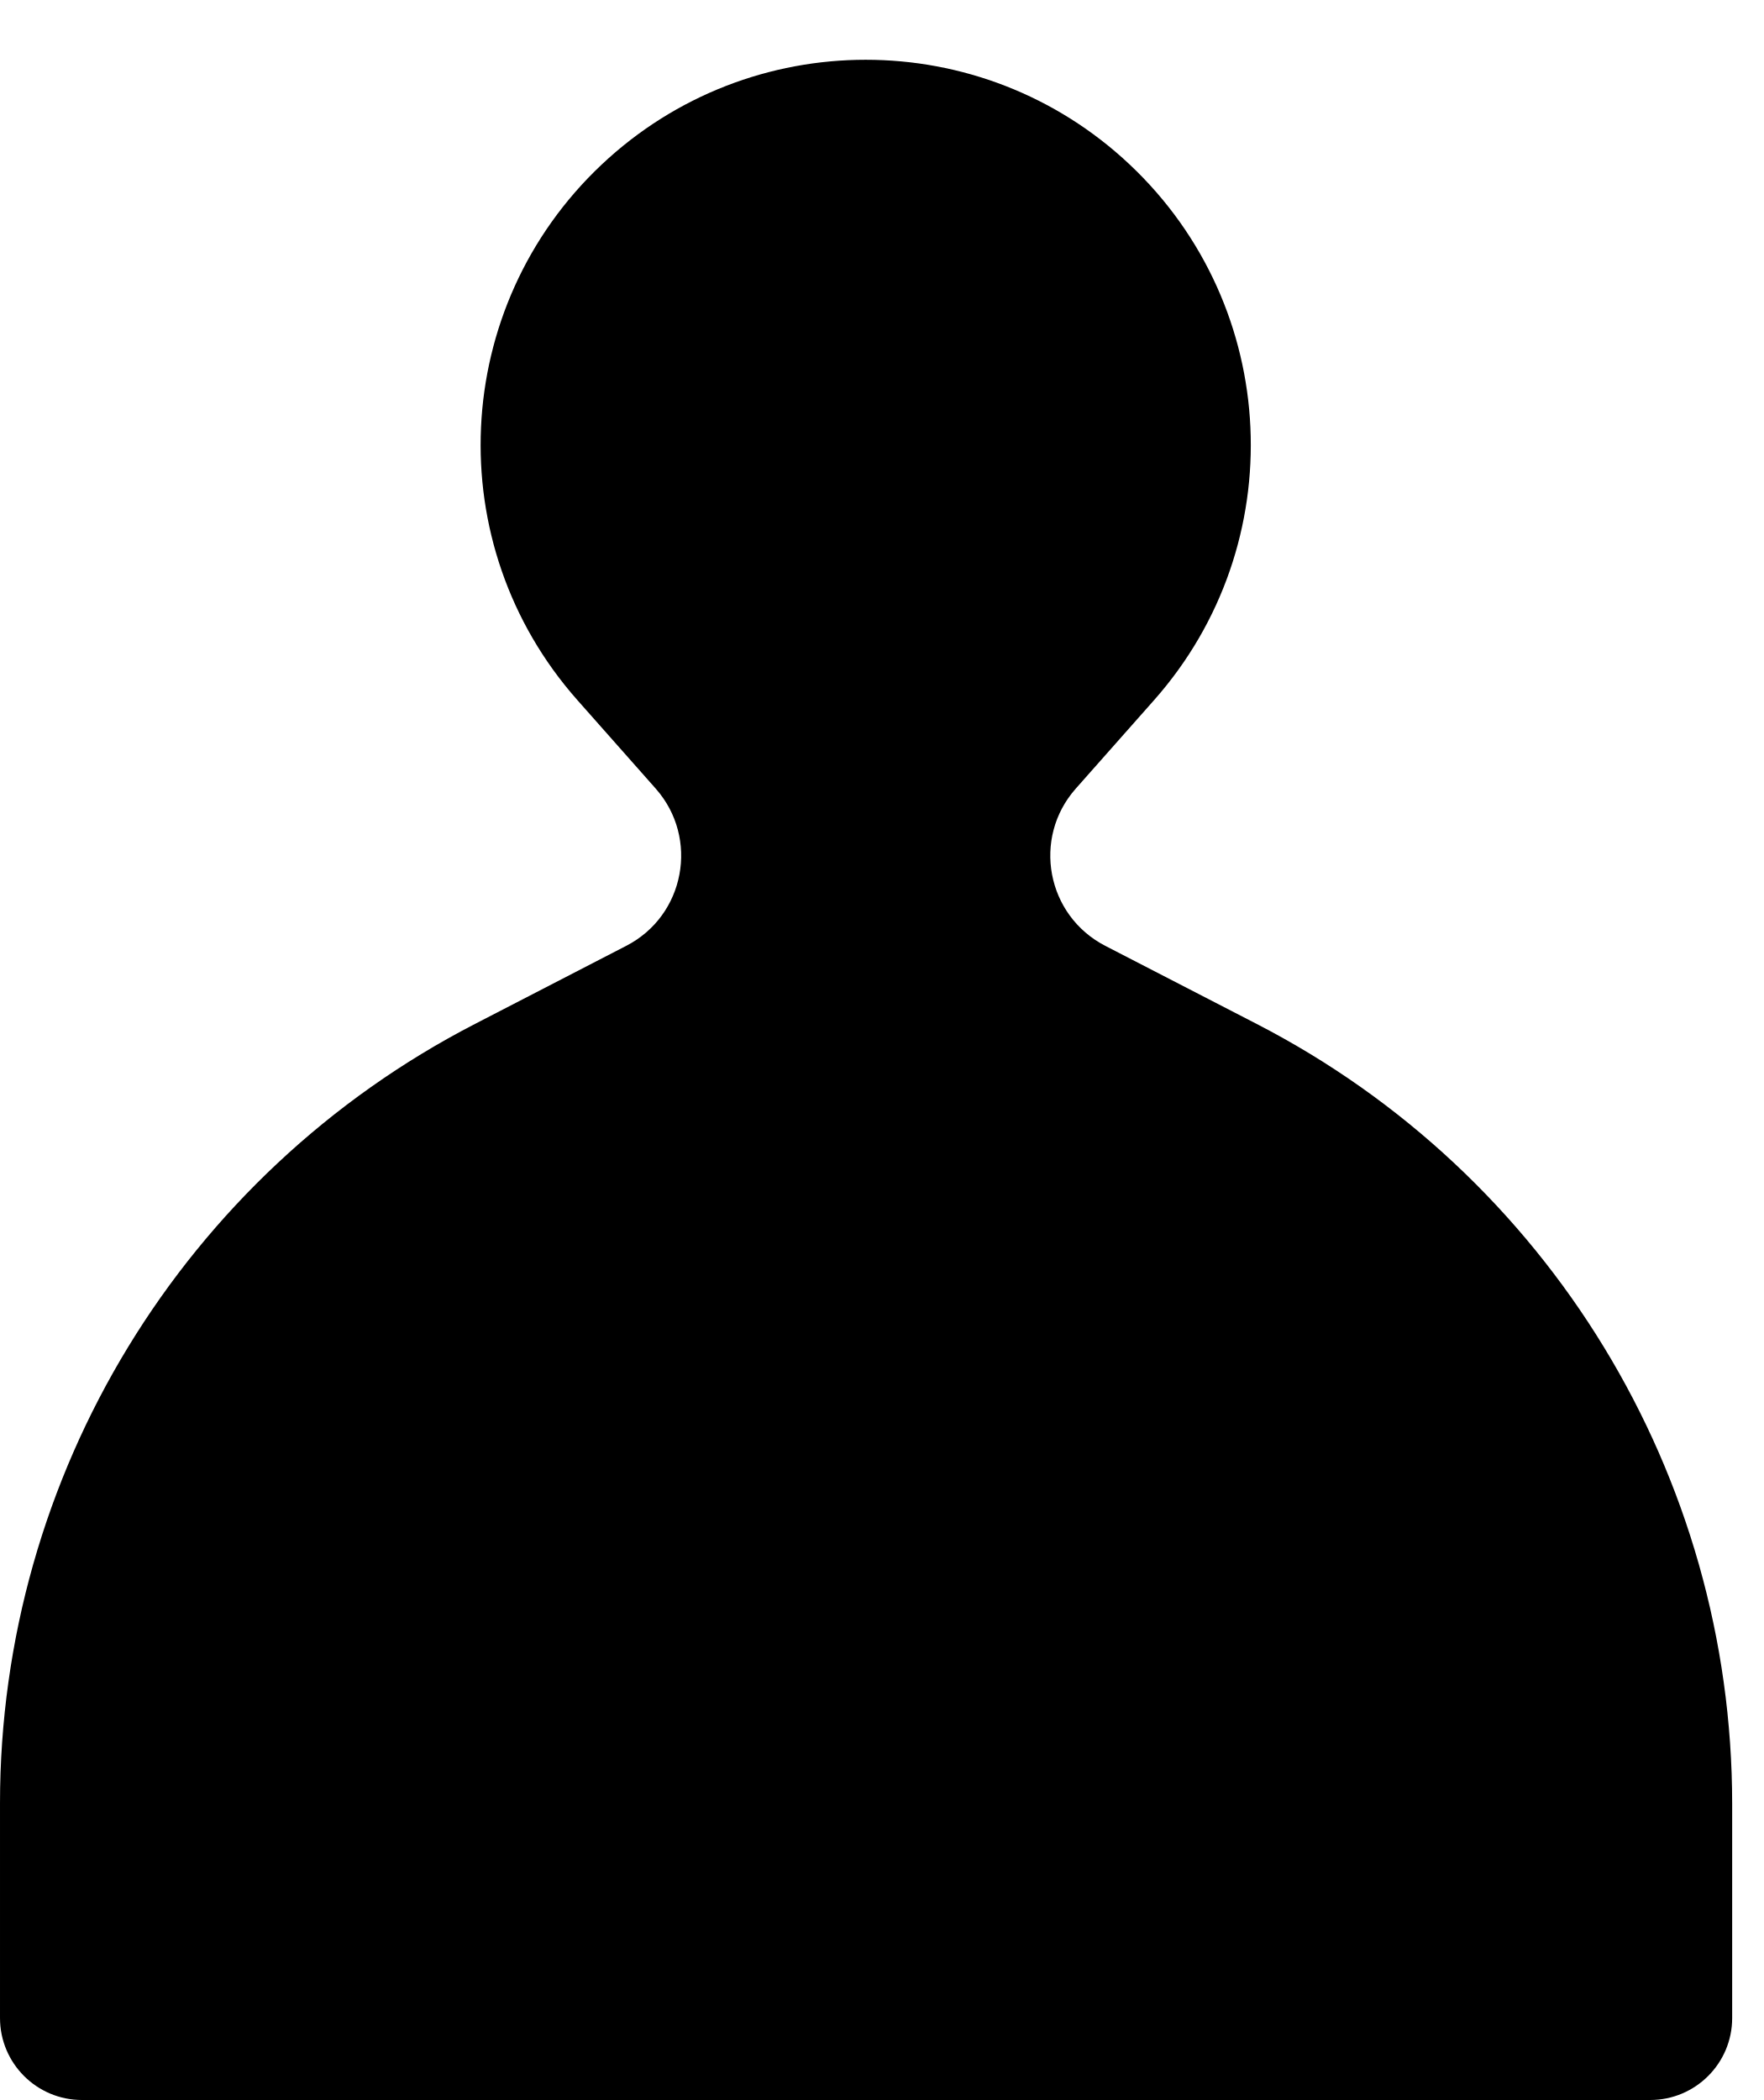
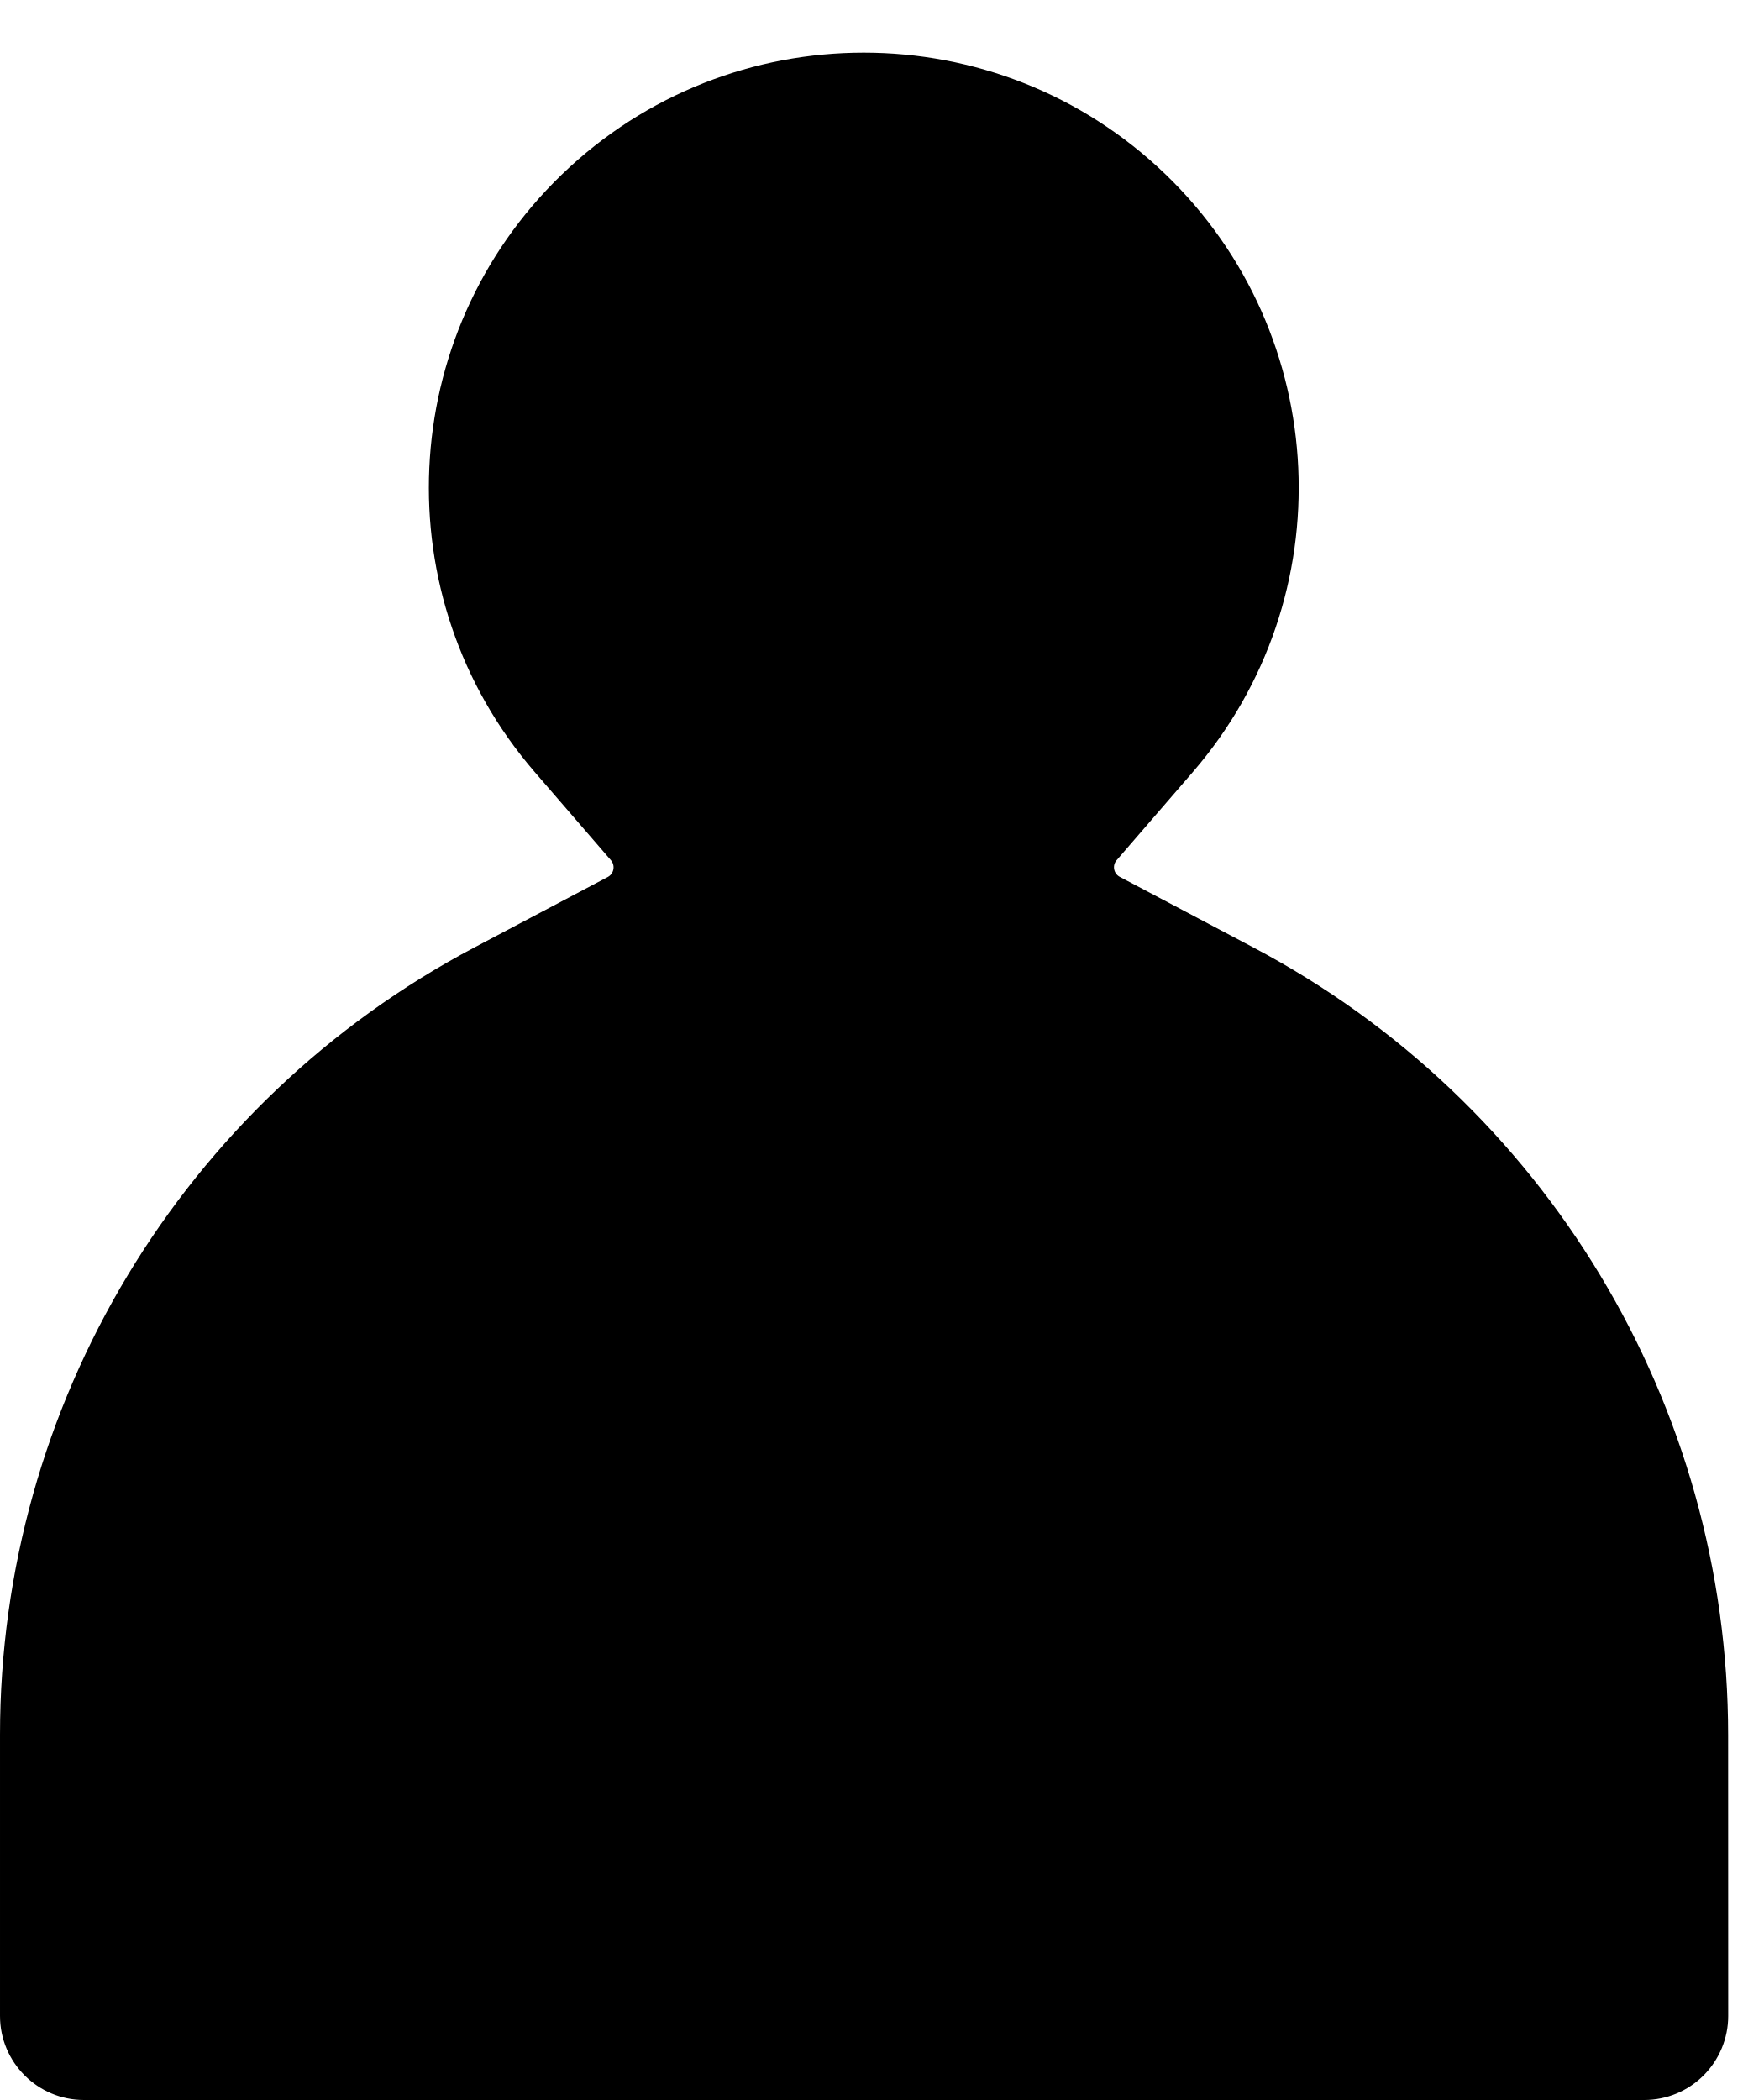
<svg xmlns="http://www.w3.org/2000/svg" width="21" height="25" viewBox="0 0 21 25" fill="none">
-   <path d="M7.806 9.388L6.874 8.335C5.231 6.48 5.36 3.656 7.164 1.958C8.929 0.296 11.683 0.296 13.448 1.958C15.252 3.656 15.381 6.48 13.739 8.335L12.807 9.388C12.285 9.977 12.458 10.899 13.158 11.26L14.961 12.19C18.437 13.982 20.621 17.564 20.621 21.474L20.621 24.025C20.621 24.563 20.184 25 19.645 25H0.976C0.437 25 6.5964e-05 24.563 6.22052e-05 24.024L4.43792e-05 21.469C1.71236e-05 17.562 2.182 13.981 5.654 12.19L7.455 11.26C8.155 10.9 8.327 9.977 7.806 9.388Z" fill="black" />
+   <path fill-rule="evenodd" clip-rule="evenodd" d="M13.878 2.078C11.872 0.143 8.694 0.143 6.688 2.078C4.71 3.987 4.568 7.109 6.365 9.19L7.273 10.241C7.327 10.304 7.309 10.401 7.236 10.44L5.646 11.28C2.173 13.116 1.90144e-05 16.723 4.57764e-05 20.652L6.85458e-05 24C7.23009e-05 24.552 0.448 25 1 25H19.574C19.839 25 20.093 24.895 20.281 24.707C20.468 24.519 20.574 24.265 20.574 24L20.573 20.657C20.573 16.725 18.398 13.117 14.922 11.28L13.331 10.439C13.257 10.4 13.239 10.303 13.293 10.241L14.201 9.19C15.998 7.109 15.857 3.987 13.878 2.078Z" fill="black" />
</svg>
